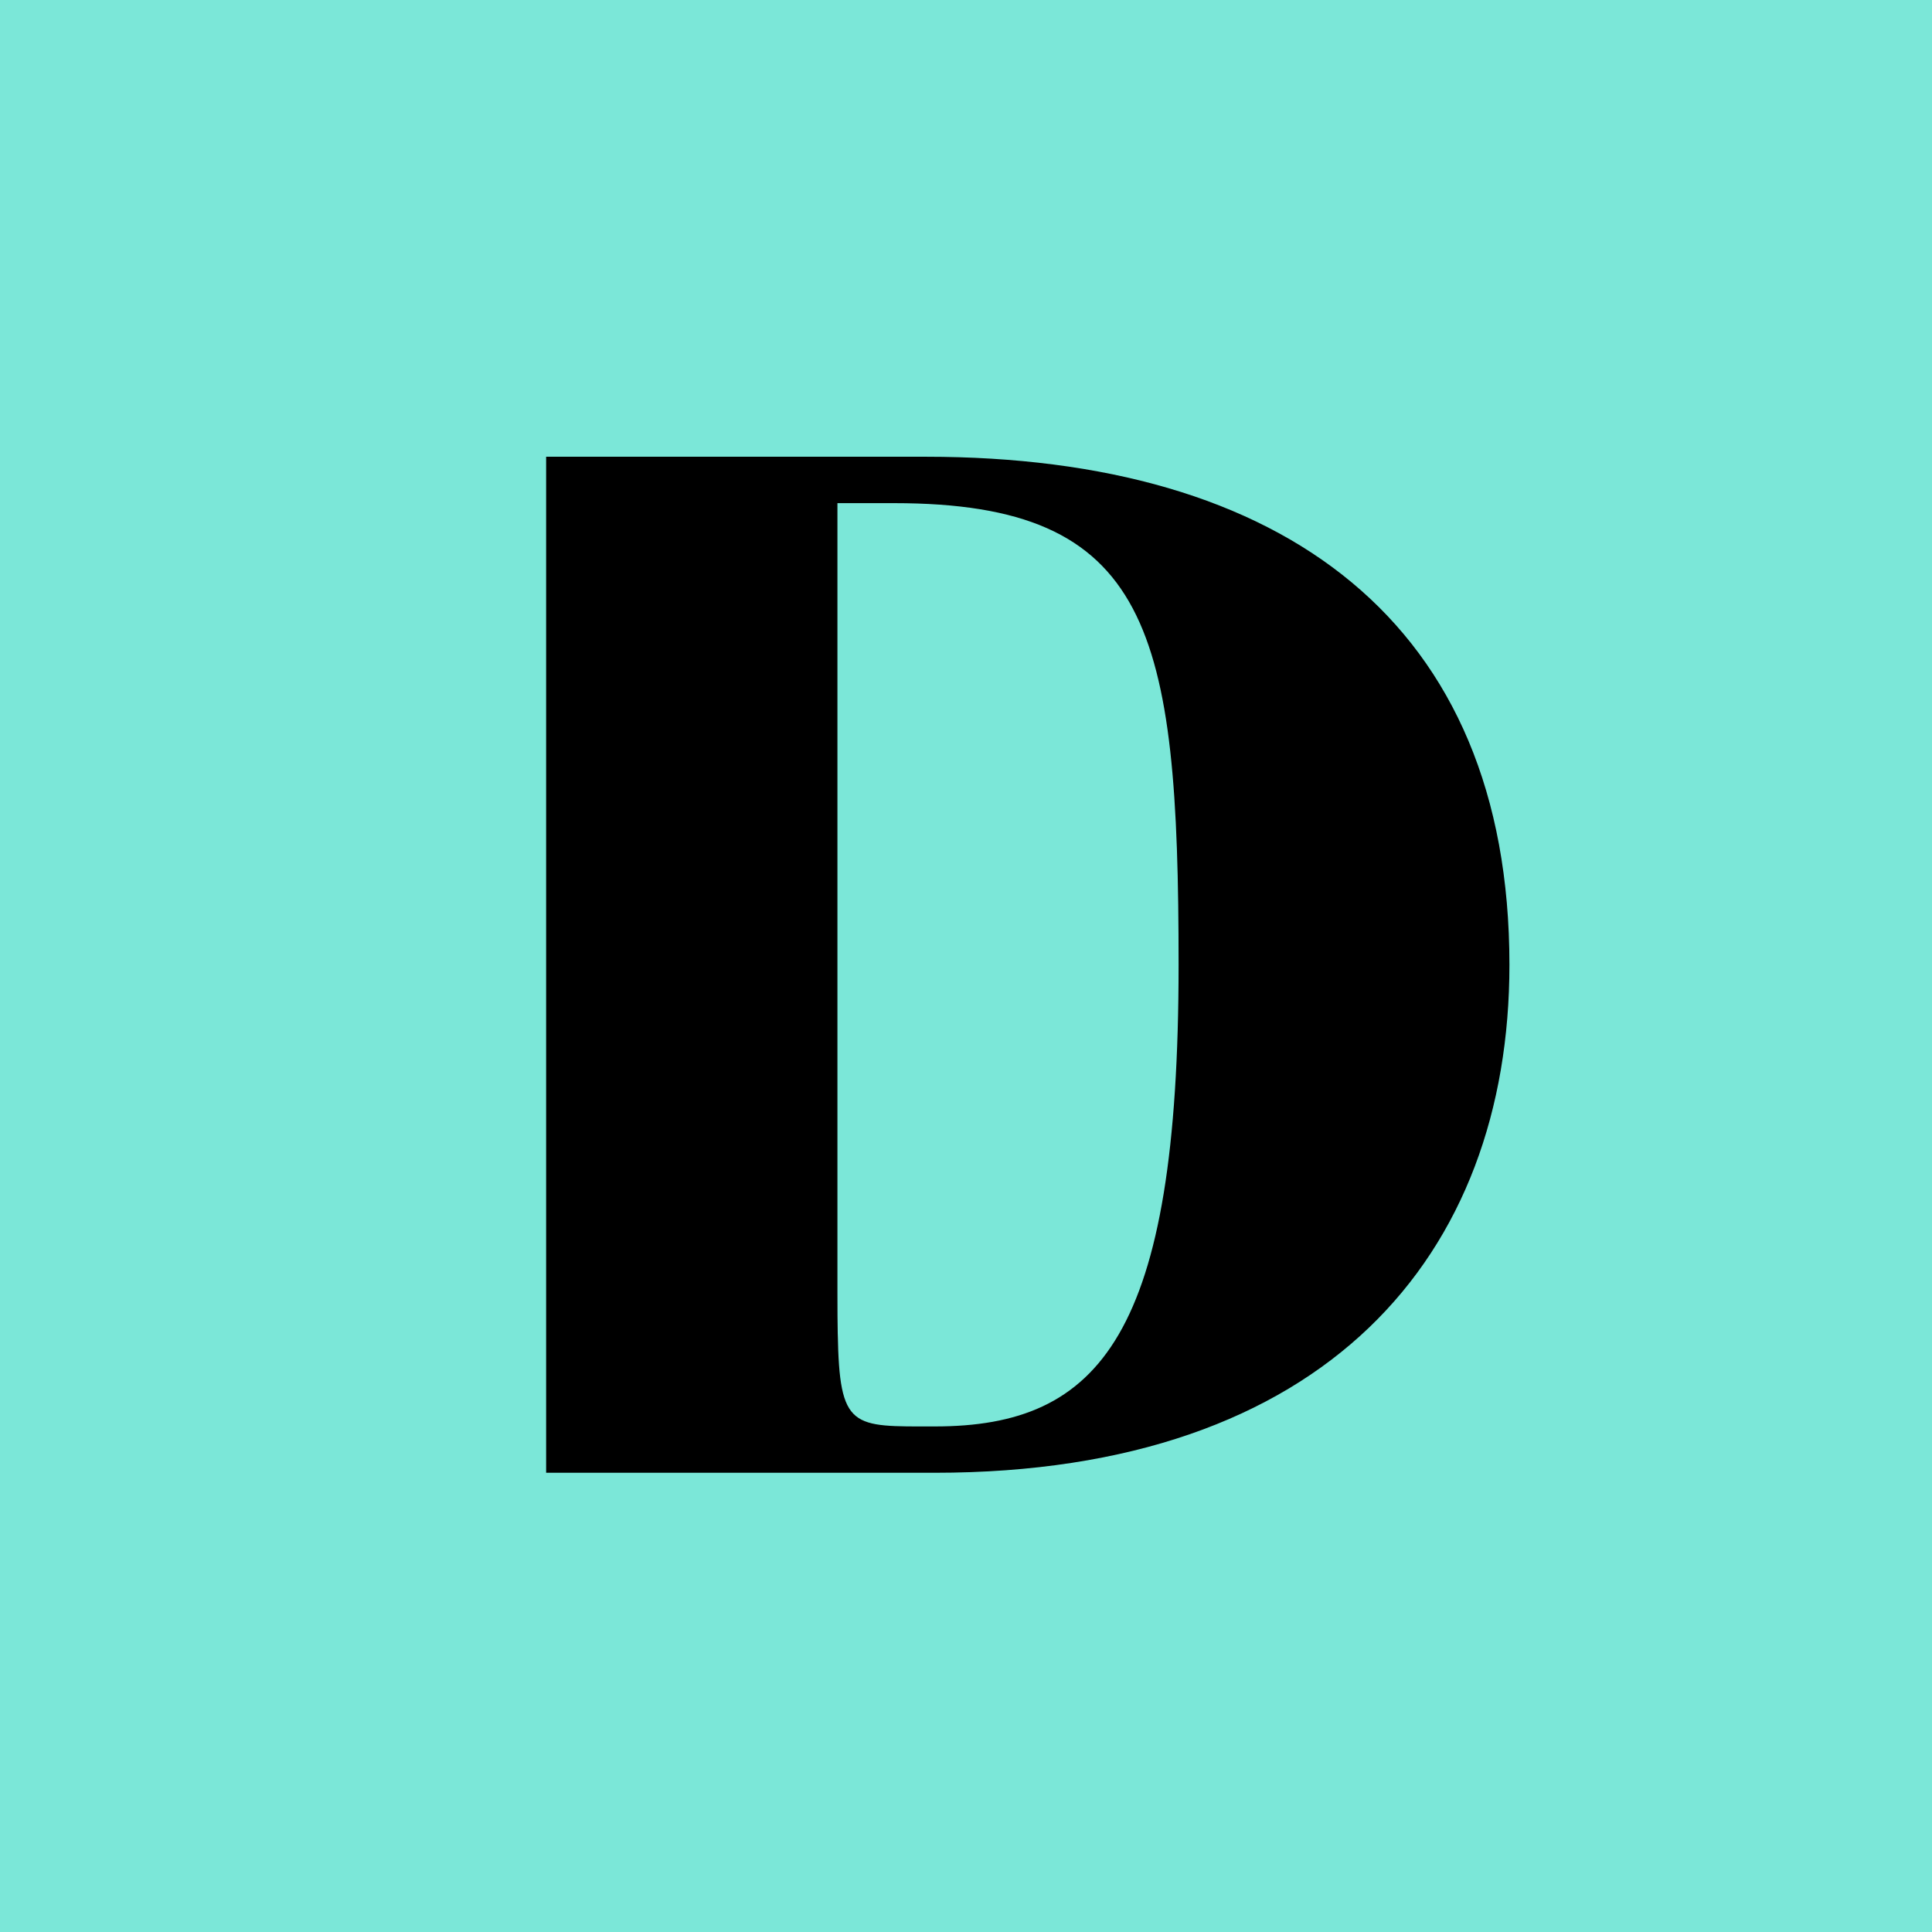
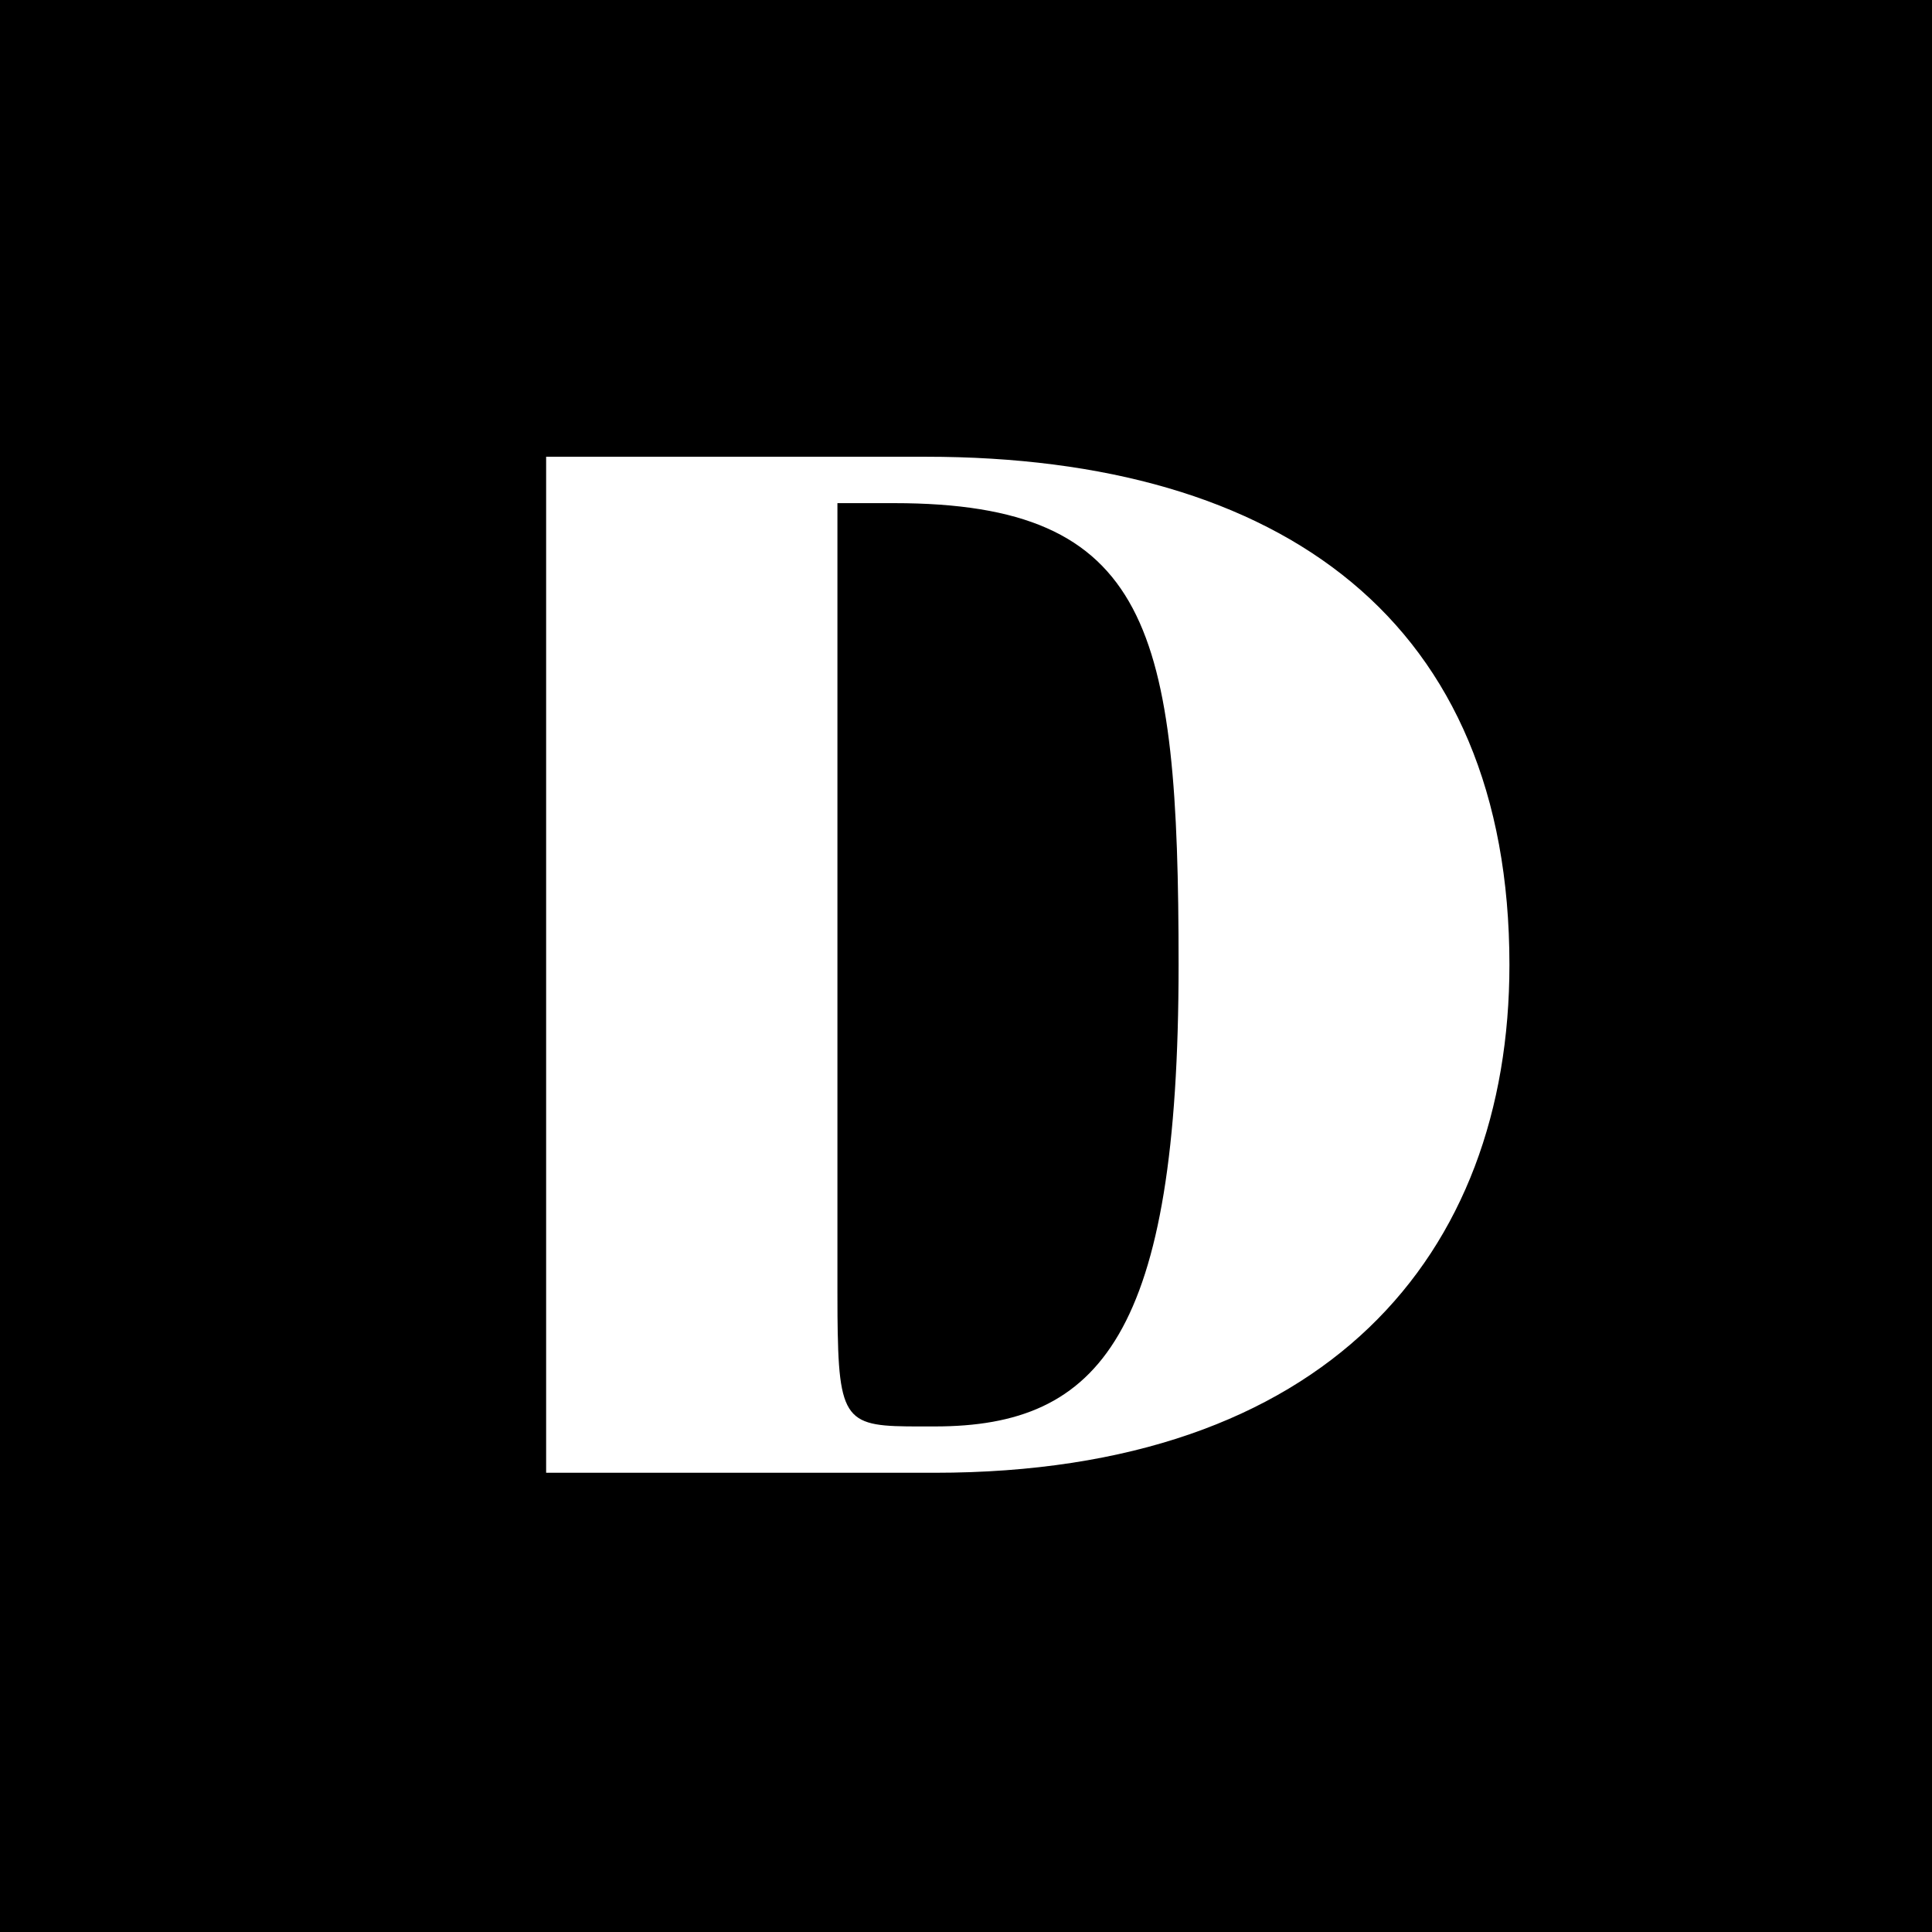
<svg xmlns="http://www.w3.org/2000/svg" width="115" height="115" viewBox="0 0 115 115" fill="none">
-   <rect width="115" height="115" fill="#7BE7D8" />
-   <path d="M55.117 27.187H32.508V87.665H55.633C78.96 87.665 89.847 74.707 89.847 57.424C89.847 37.035 76.369 27.187 55.117 27.187ZM55.637 84.907C50.71 84.907 49.967 85.102 49.866 79.349C49.869 79.689 49.881 80.011 49.888 80.329C49.869 79.712 49.858 79.058 49.851 78.34V78.351C49.851 77.906 49.847 77.447 49.847 76.961V76.953V29.949H53.218C68.509 29.949 70.154 37.473 70.154 57.428C70.154 79.458 65.489 84.907 55.64 84.907H55.637Z" fill="black" />
+   <rect width="115" height="115" fill="#000000" />
+   <path d="M55.117 27.187H32.508V87.665H55.633C78.96 87.665 89.847 74.707 89.847 57.424C89.847 37.035 76.369 27.187 55.117 27.187ZM55.637 84.907C50.71 84.907 49.967 85.102 49.866 79.349C49.869 79.689 49.881 80.011 49.888 80.329C49.869 79.712 49.858 79.058 49.851 78.34V78.351C49.851 77.906 49.847 77.447 49.847 76.961V76.953V29.949H53.218C68.509 29.949 70.154 37.473 70.154 57.428C70.154 79.458 65.489 84.907 55.64 84.907H55.637Z" fill="#FFFFFF" />
</svg>
